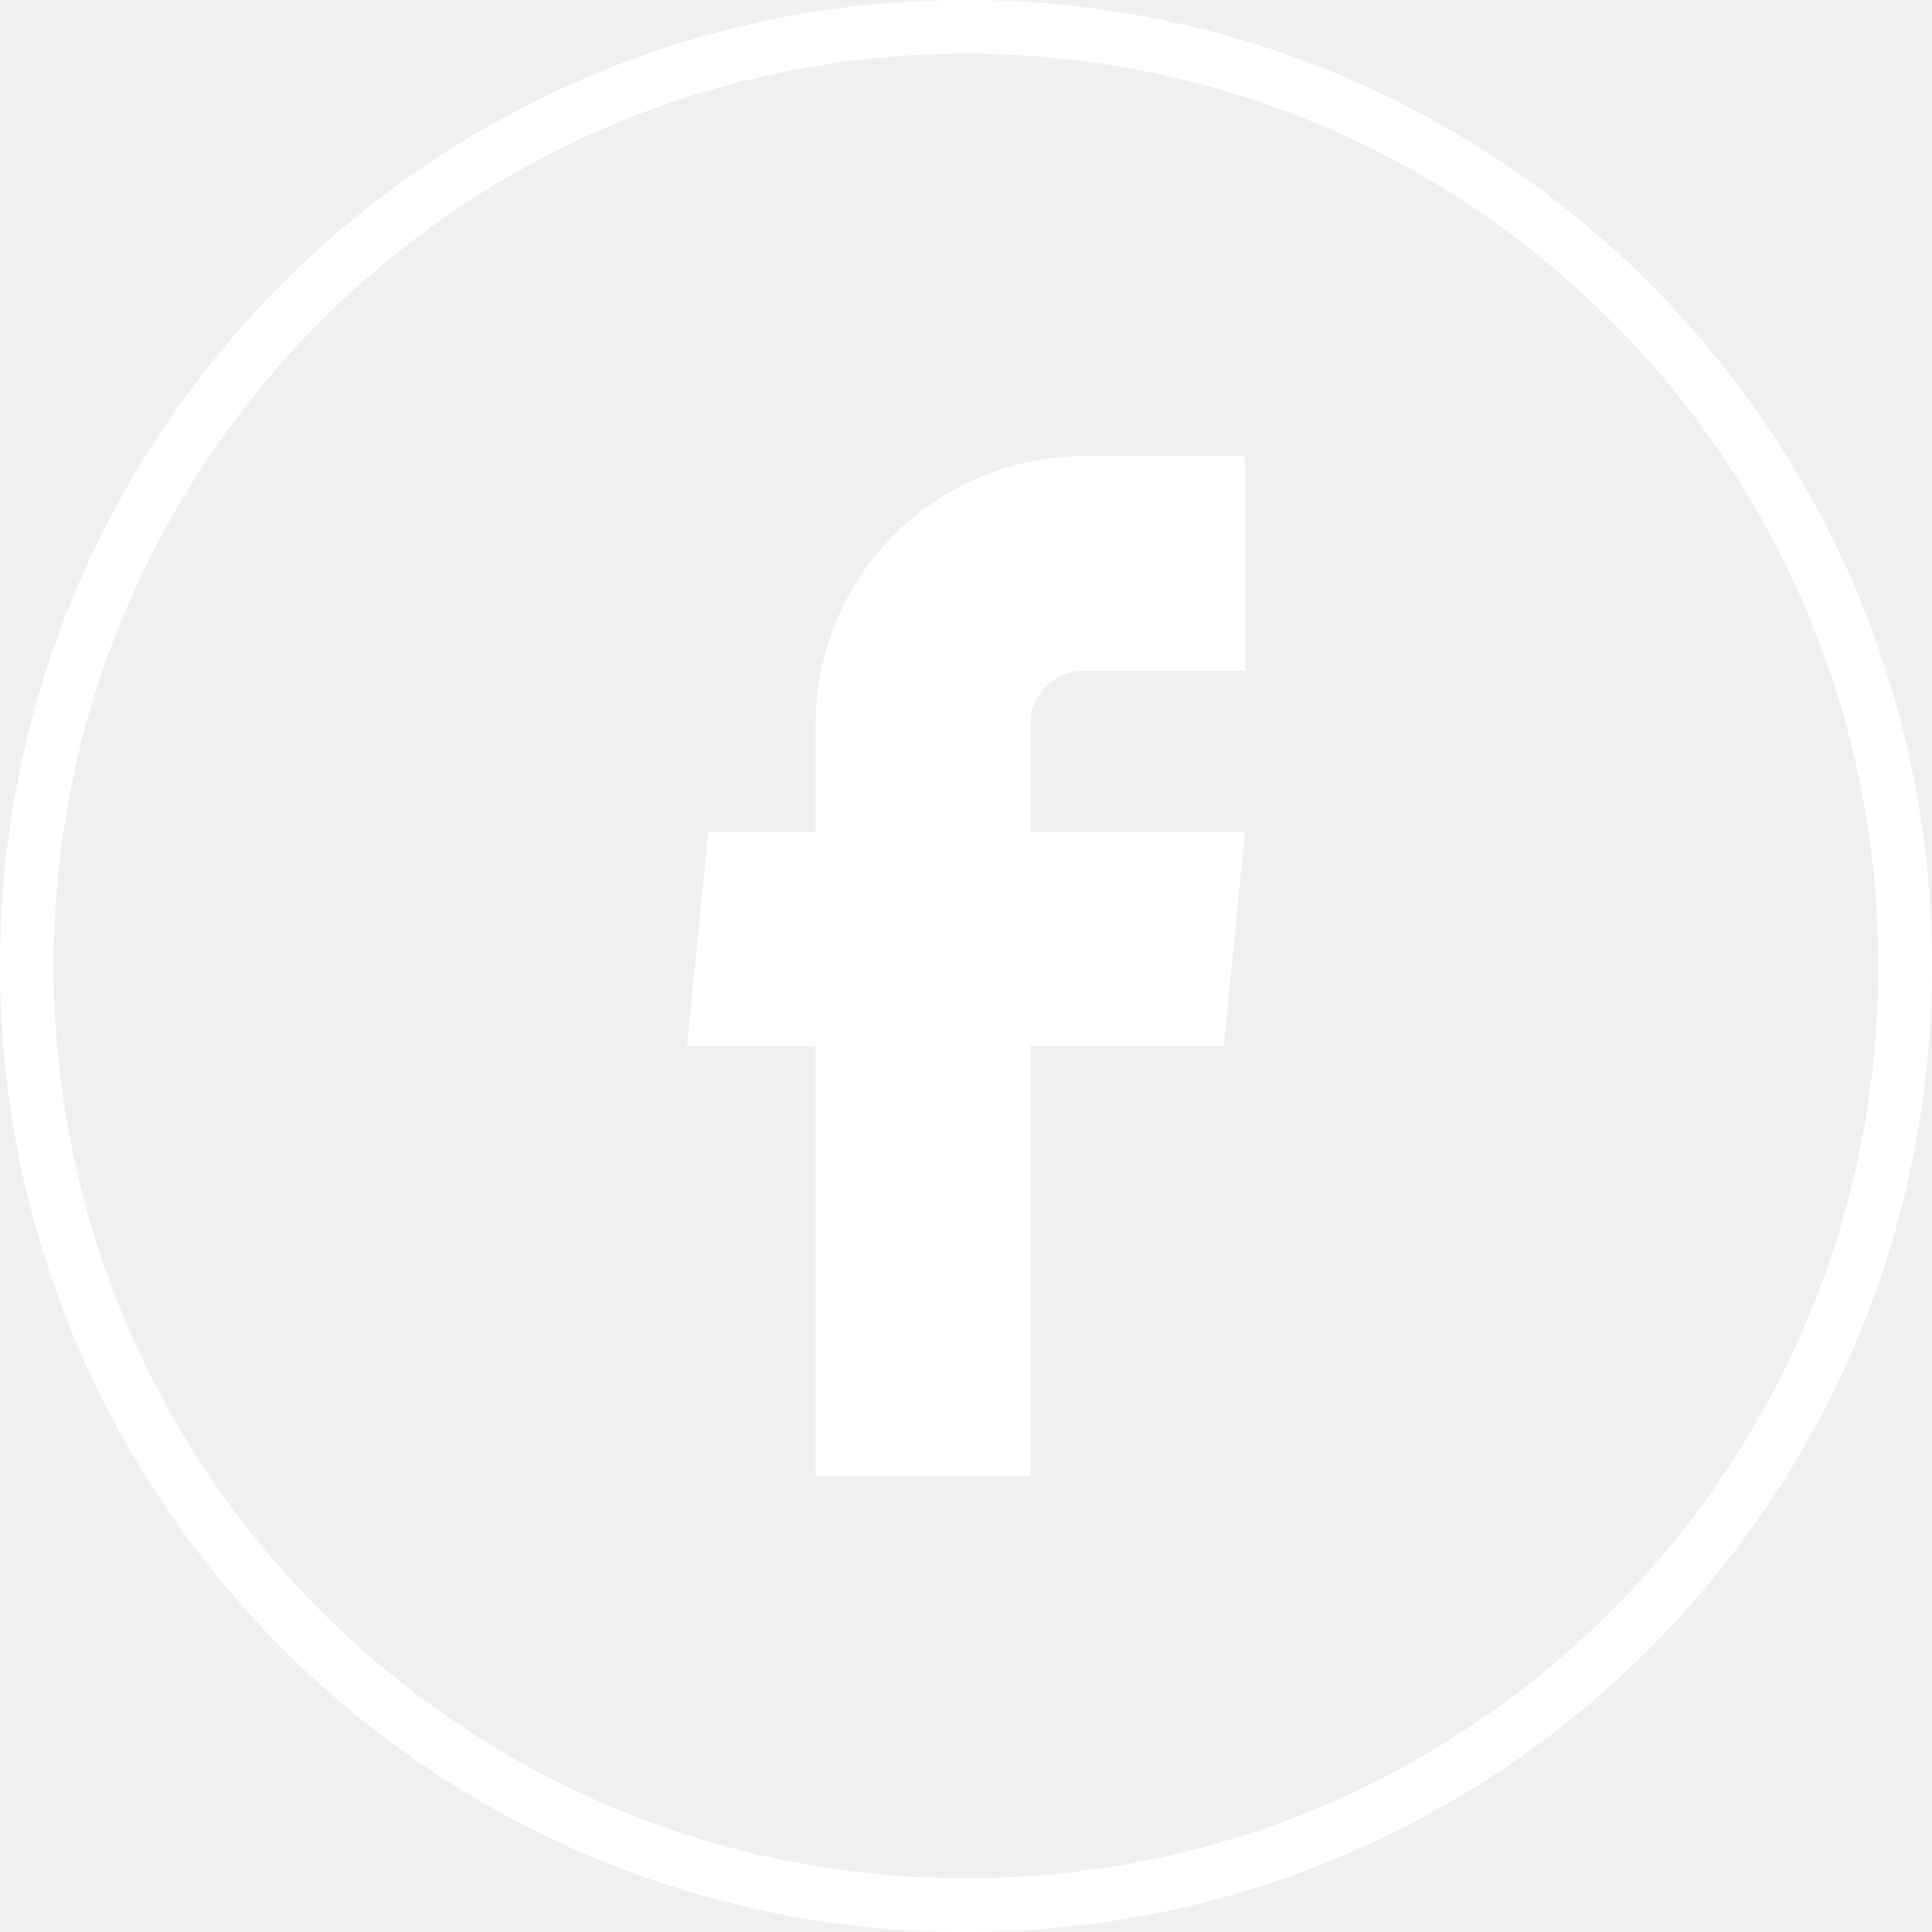
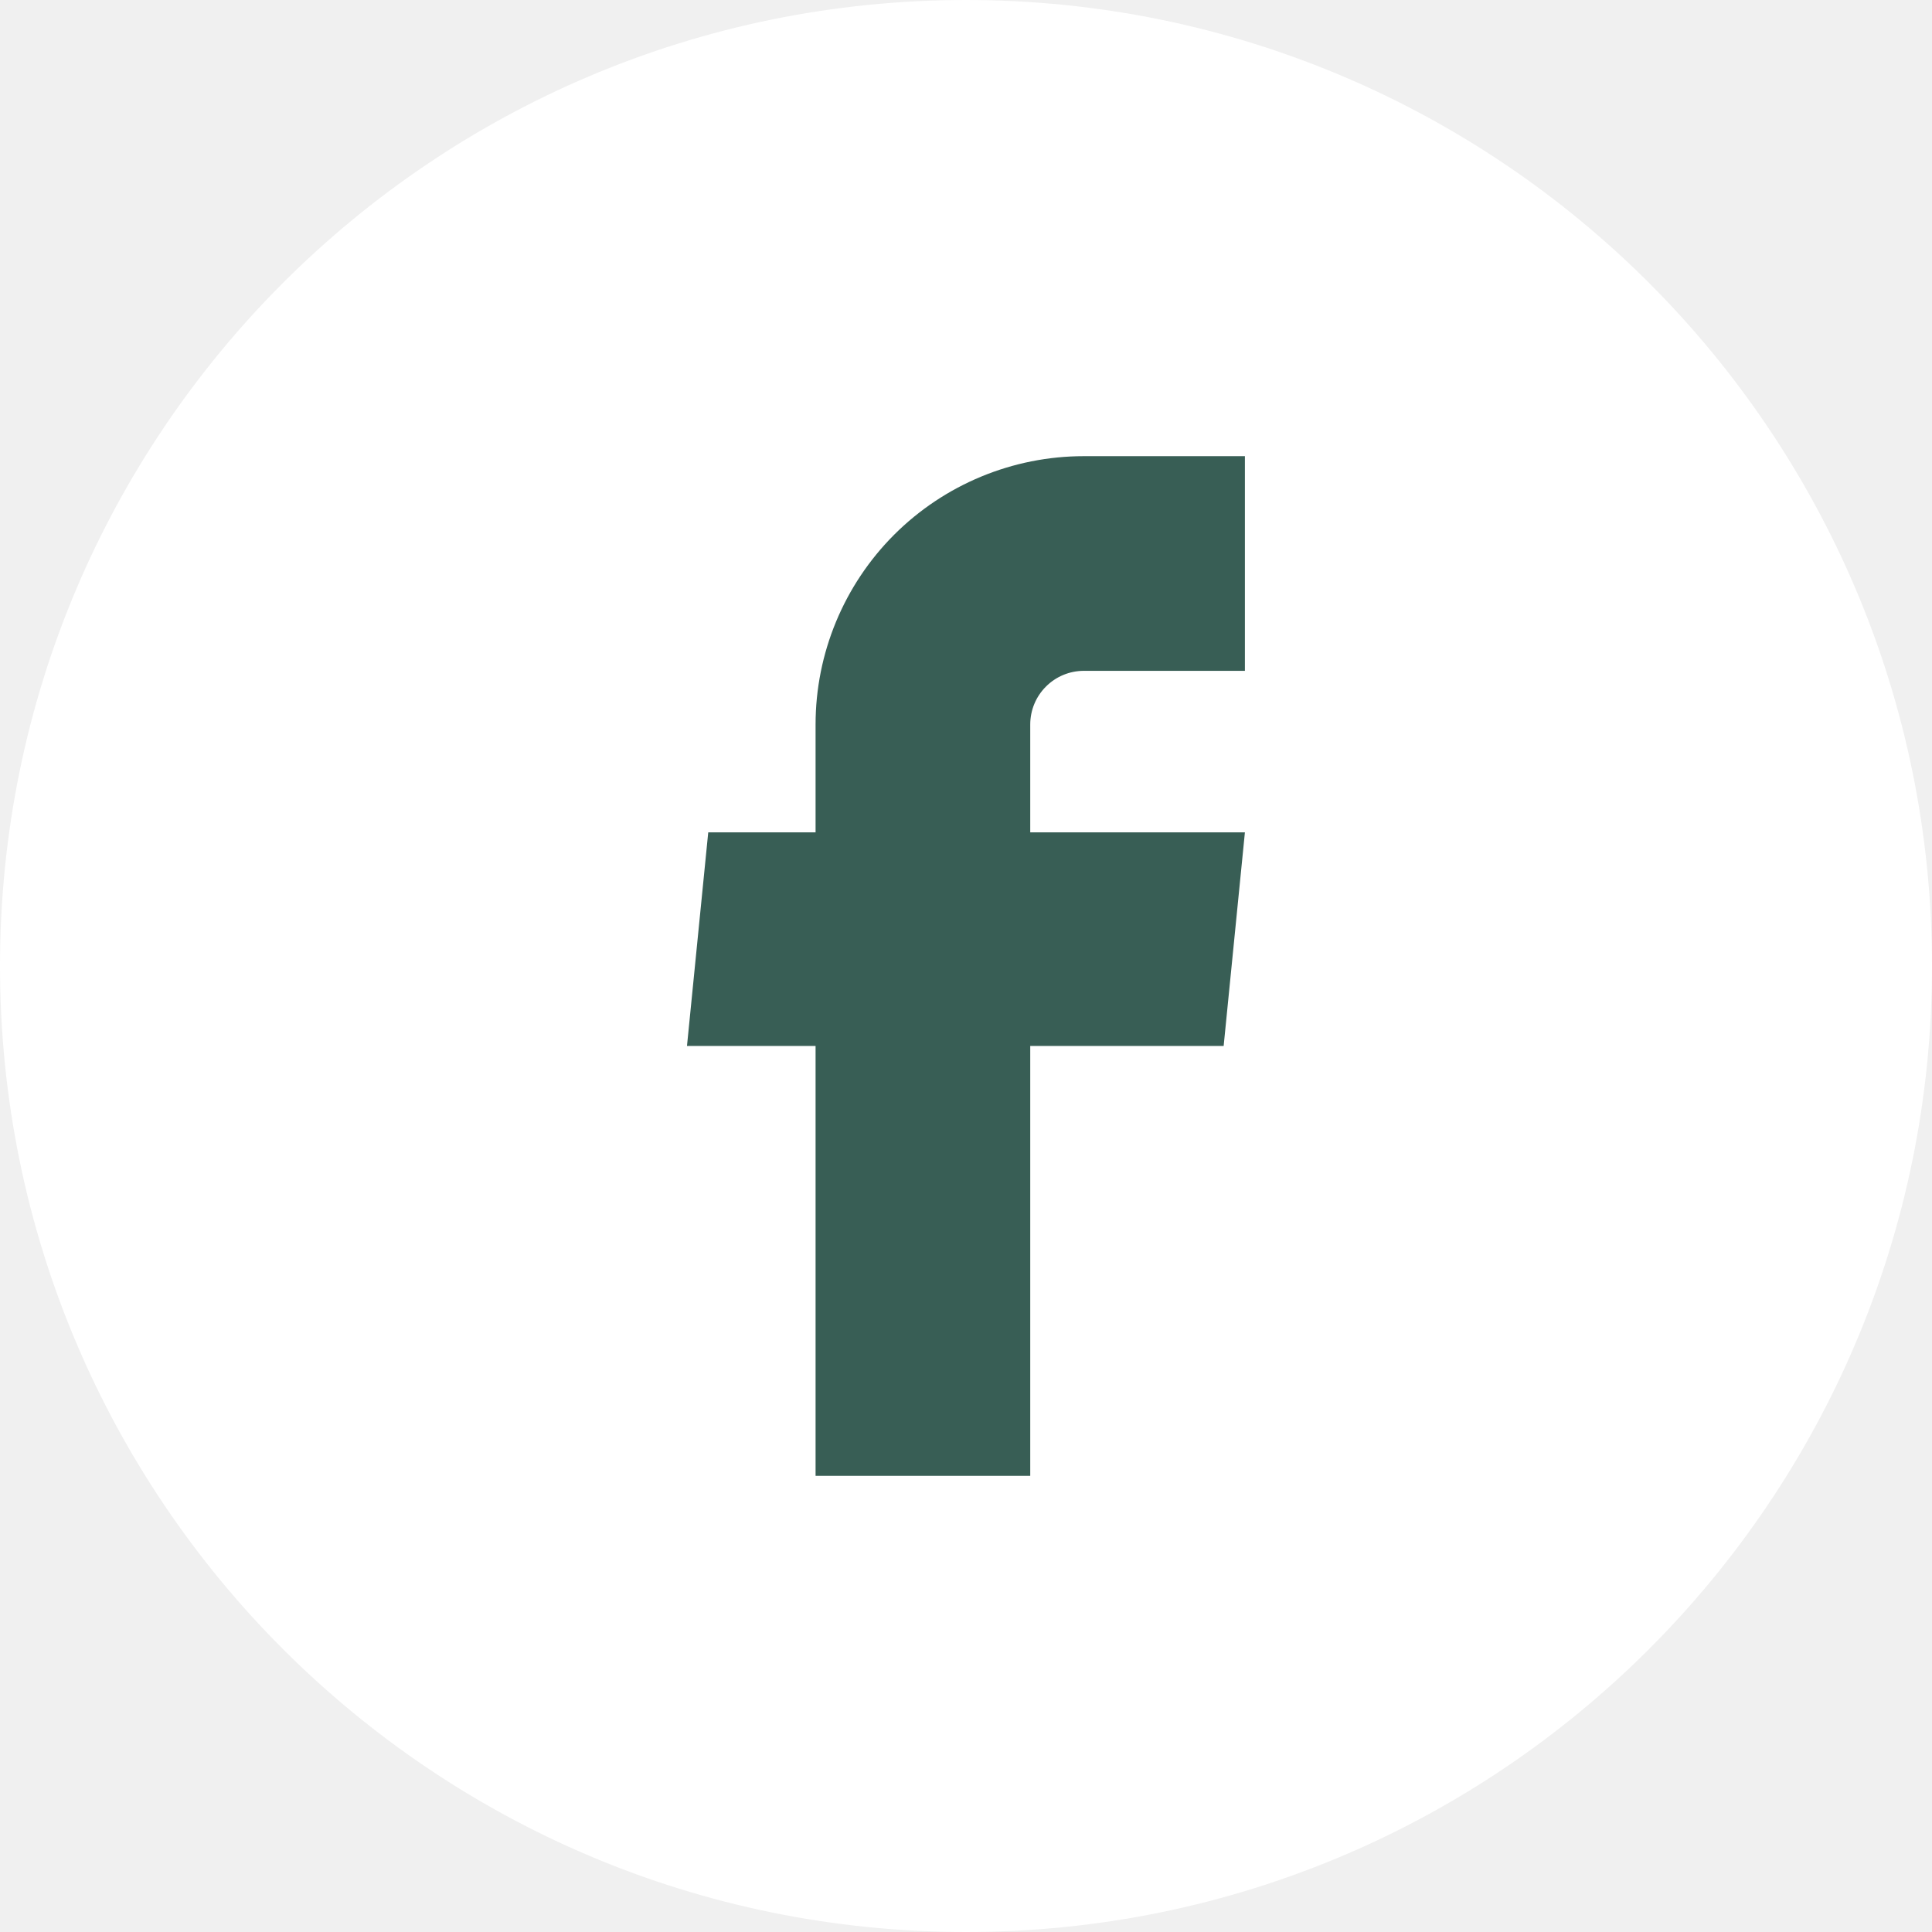
- <svg xmlns="http://www.w3.org/2000/svg" width="36" height="36" viewBox="0 0 36 36" fill="none">
+ <svg xmlns="http://www.w3.org/2000/svg" width="36" height="36" viewBox="0 0 36 36" fill="white">
  <circle cx="18" cy="18" r="17.5" stroke="white" stroke-linejoin="bevel" />
-   <path d="M15.197 27.5H19.197V19.49H22.801L23.197 15.51H19.197V13.5C19.197 13.235 19.302 12.98 19.49 12.793C19.677 12.605 19.932 12.5 20.197 12.5H23.197V8.5H20.197C18.871 8.5 17.599 9.027 16.661 9.964C15.724 10.902 15.197 12.174 15.197 13.5V15.51H13.197L12.801 19.49H15.197V27.5Z" fill="white" />
+   <path d="M15.197 27.5H19.197V19.49H22.801L23.197 15.51H19.197V13.5C19.197 13.235 19.302 12.98 19.49 12.793C19.677 12.605 19.932 12.5 20.197 12.5H23.197V8.5H20.197C18.871 8.5 17.599 9.027 16.661 9.964C15.724 10.902 15.197 12.174 15.197 13.5V15.51H13.197L12.801 19.49H15.197V27.5Z" fill="#385E55" />
</svg>
